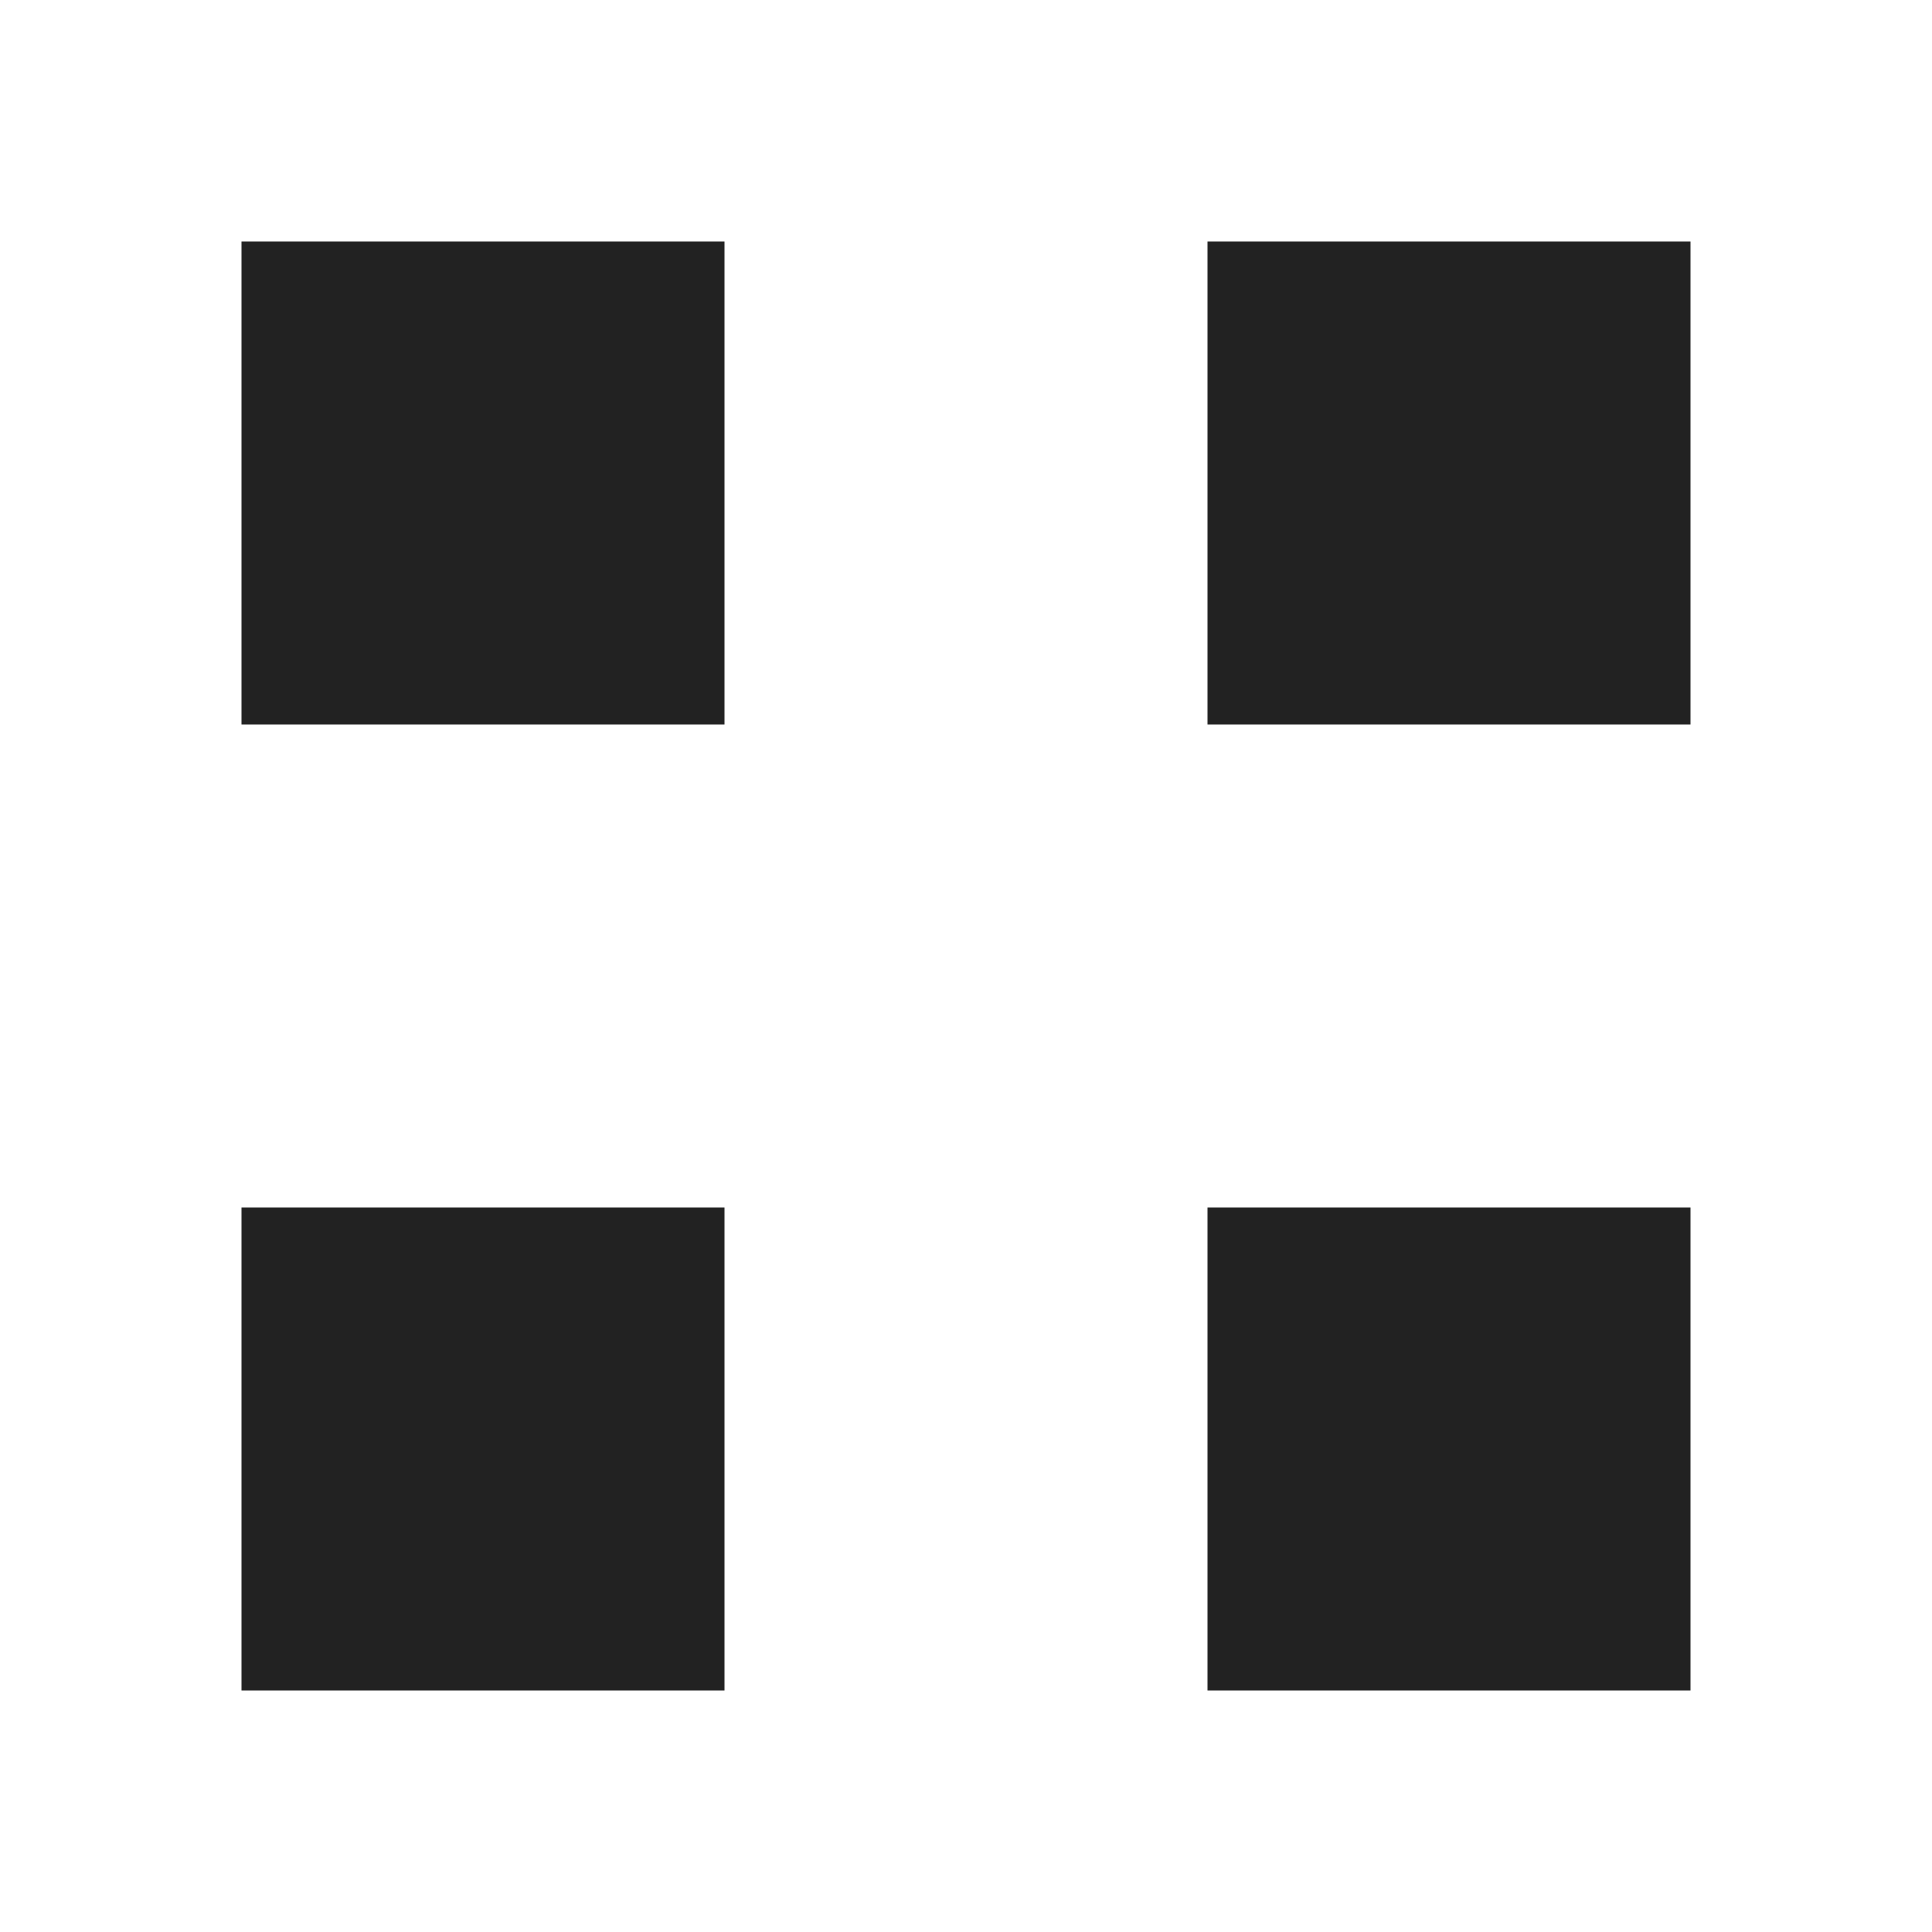
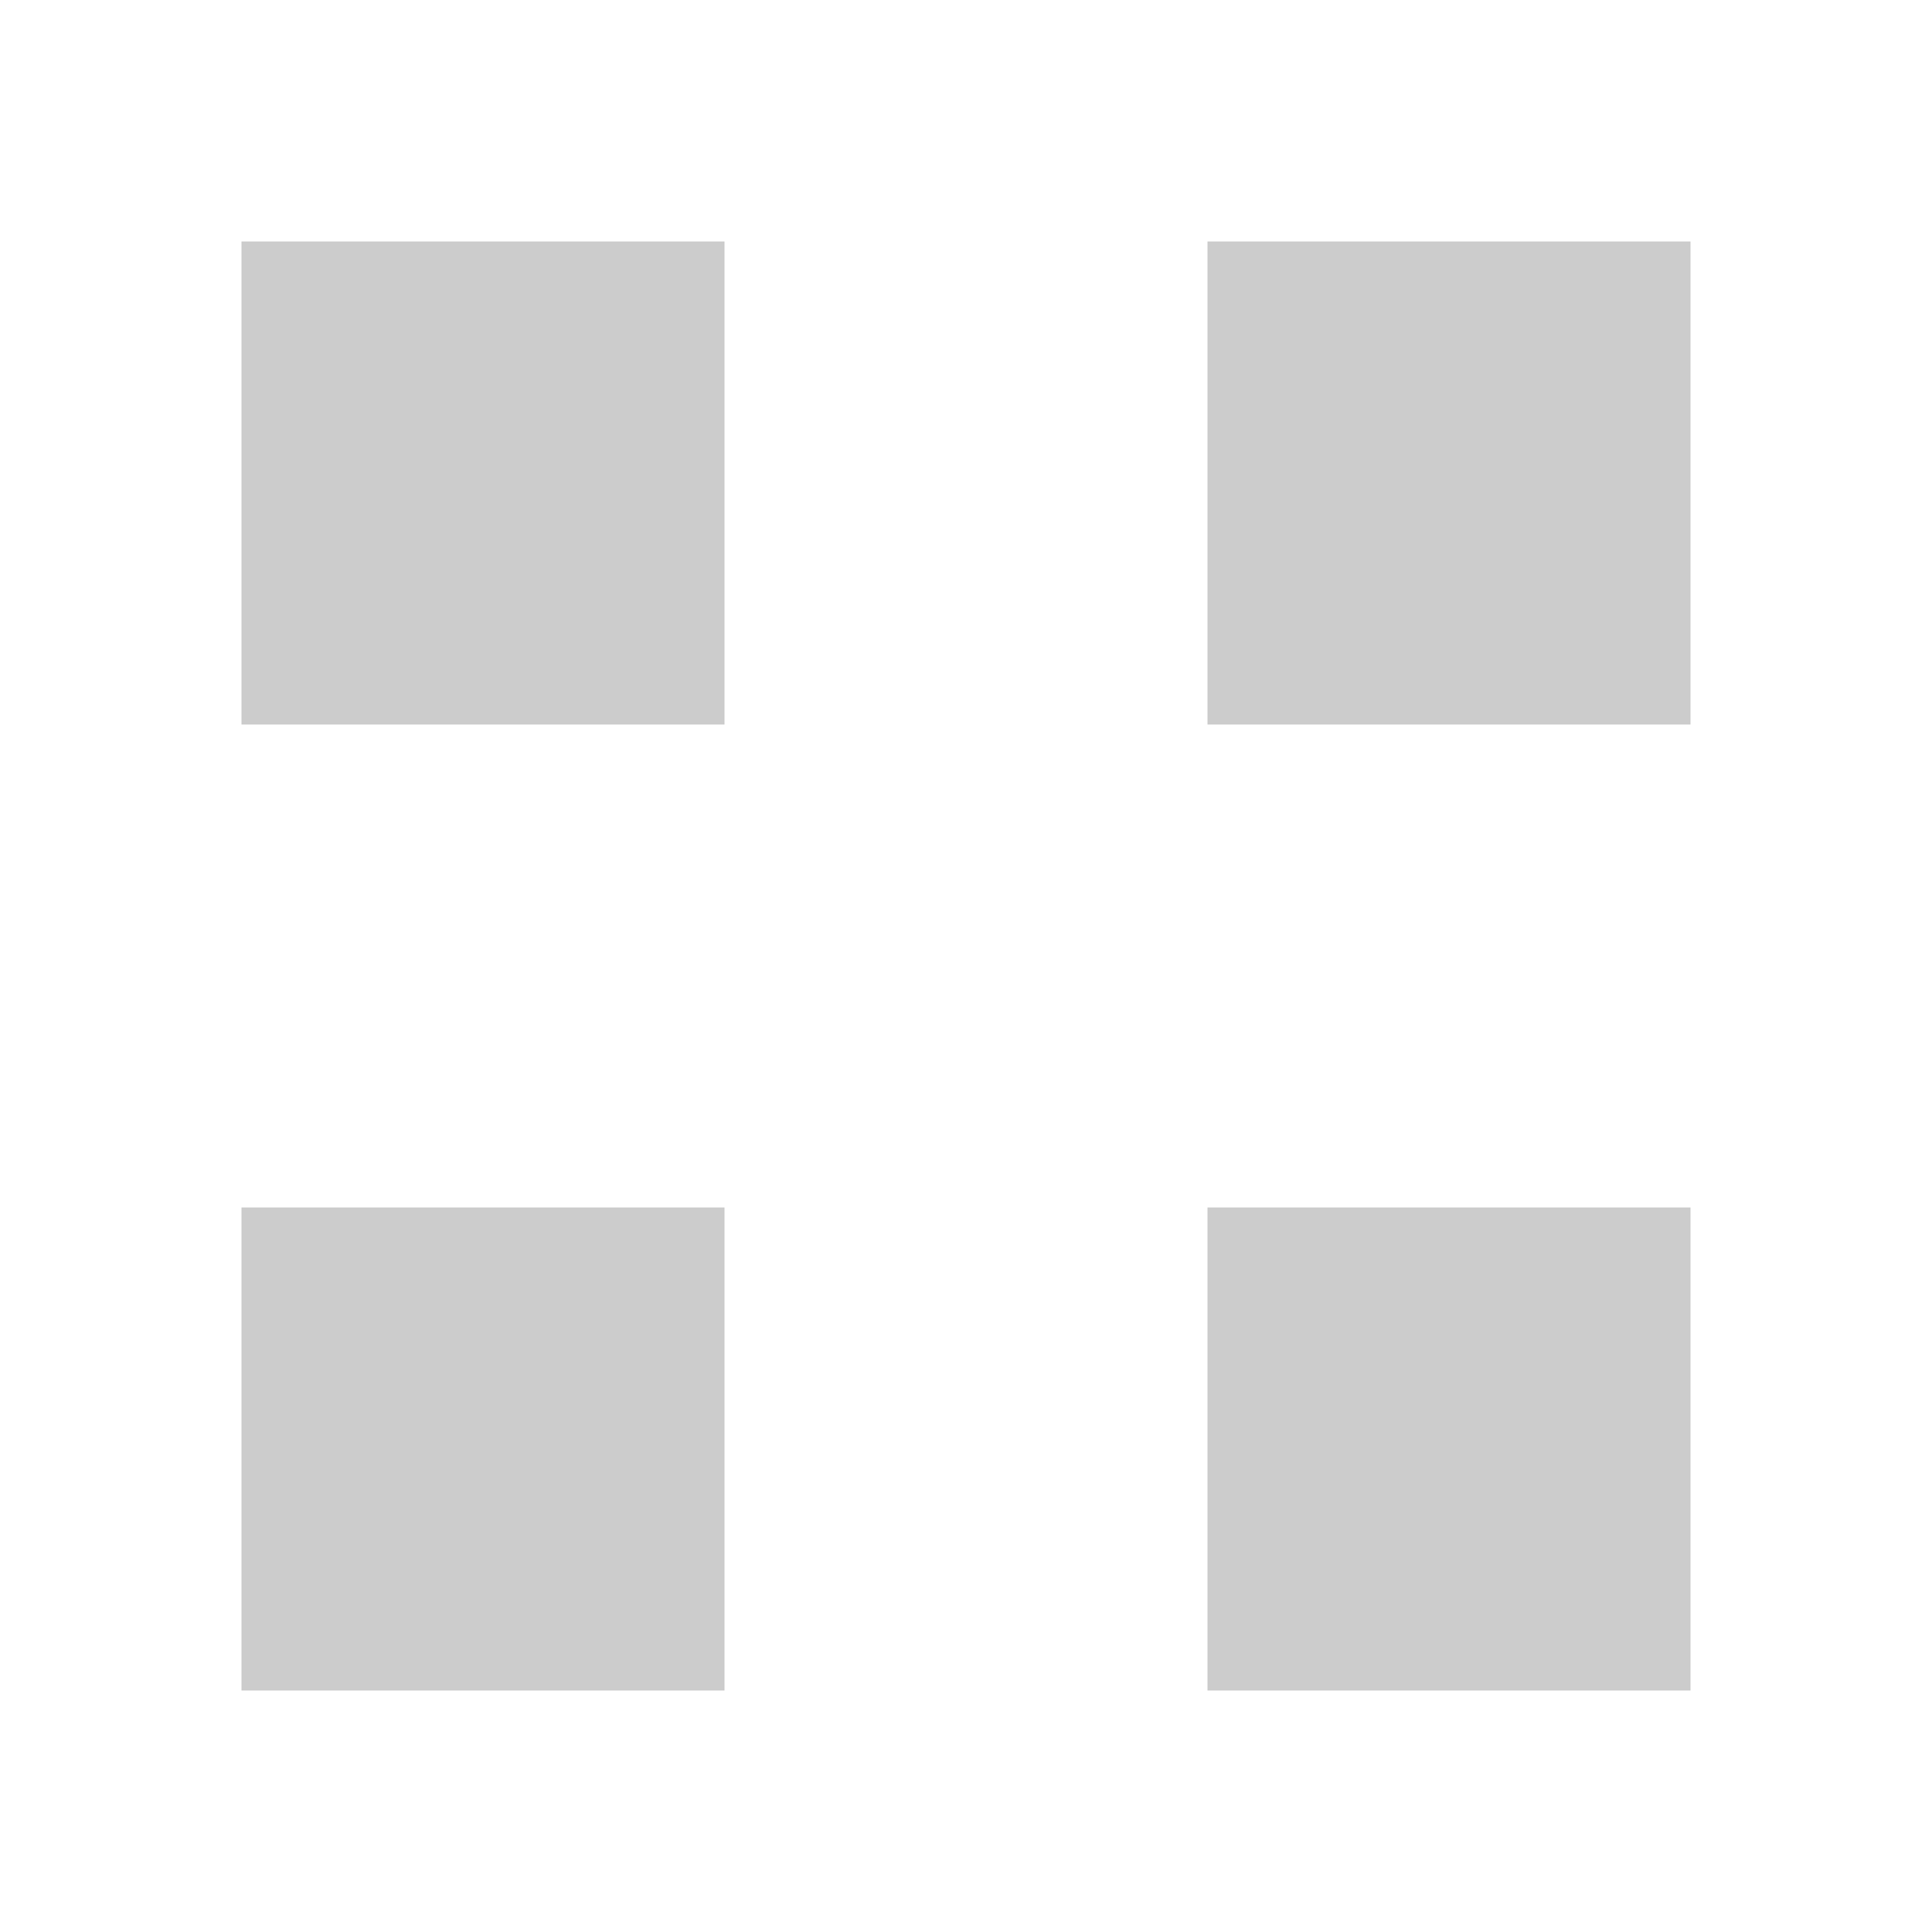
<svg xmlns="http://www.w3.org/2000/svg" width="8" height="8" version="1.1">
-   <rect x="1" y="1" width="2" height="2" stroke="none" fill="#222" />
-   <rect x="5" y="1" width="2" height="2" stroke="none" fill="#222" />
-   <rect x="1" y="5" width="2" height="2" stroke="none" fill="#222" />
-   <rect x="5" y="5" width="2" height="2" stroke="none" fill="#222" />
+   <rect x="1" y="1" width="2" height="2" stroke="none" fill="#ccc" />
+   <rect x="5" y="1" width="2" height="2" stroke="none" fill="#ccc" />
+   <rect x="1" y="5" width="2" height="2" stroke="none" fill="#ccc" />
+   <rect x="5" y="5" width="2" height="2" stroke="none" fill="#ccc" />
</svg>
